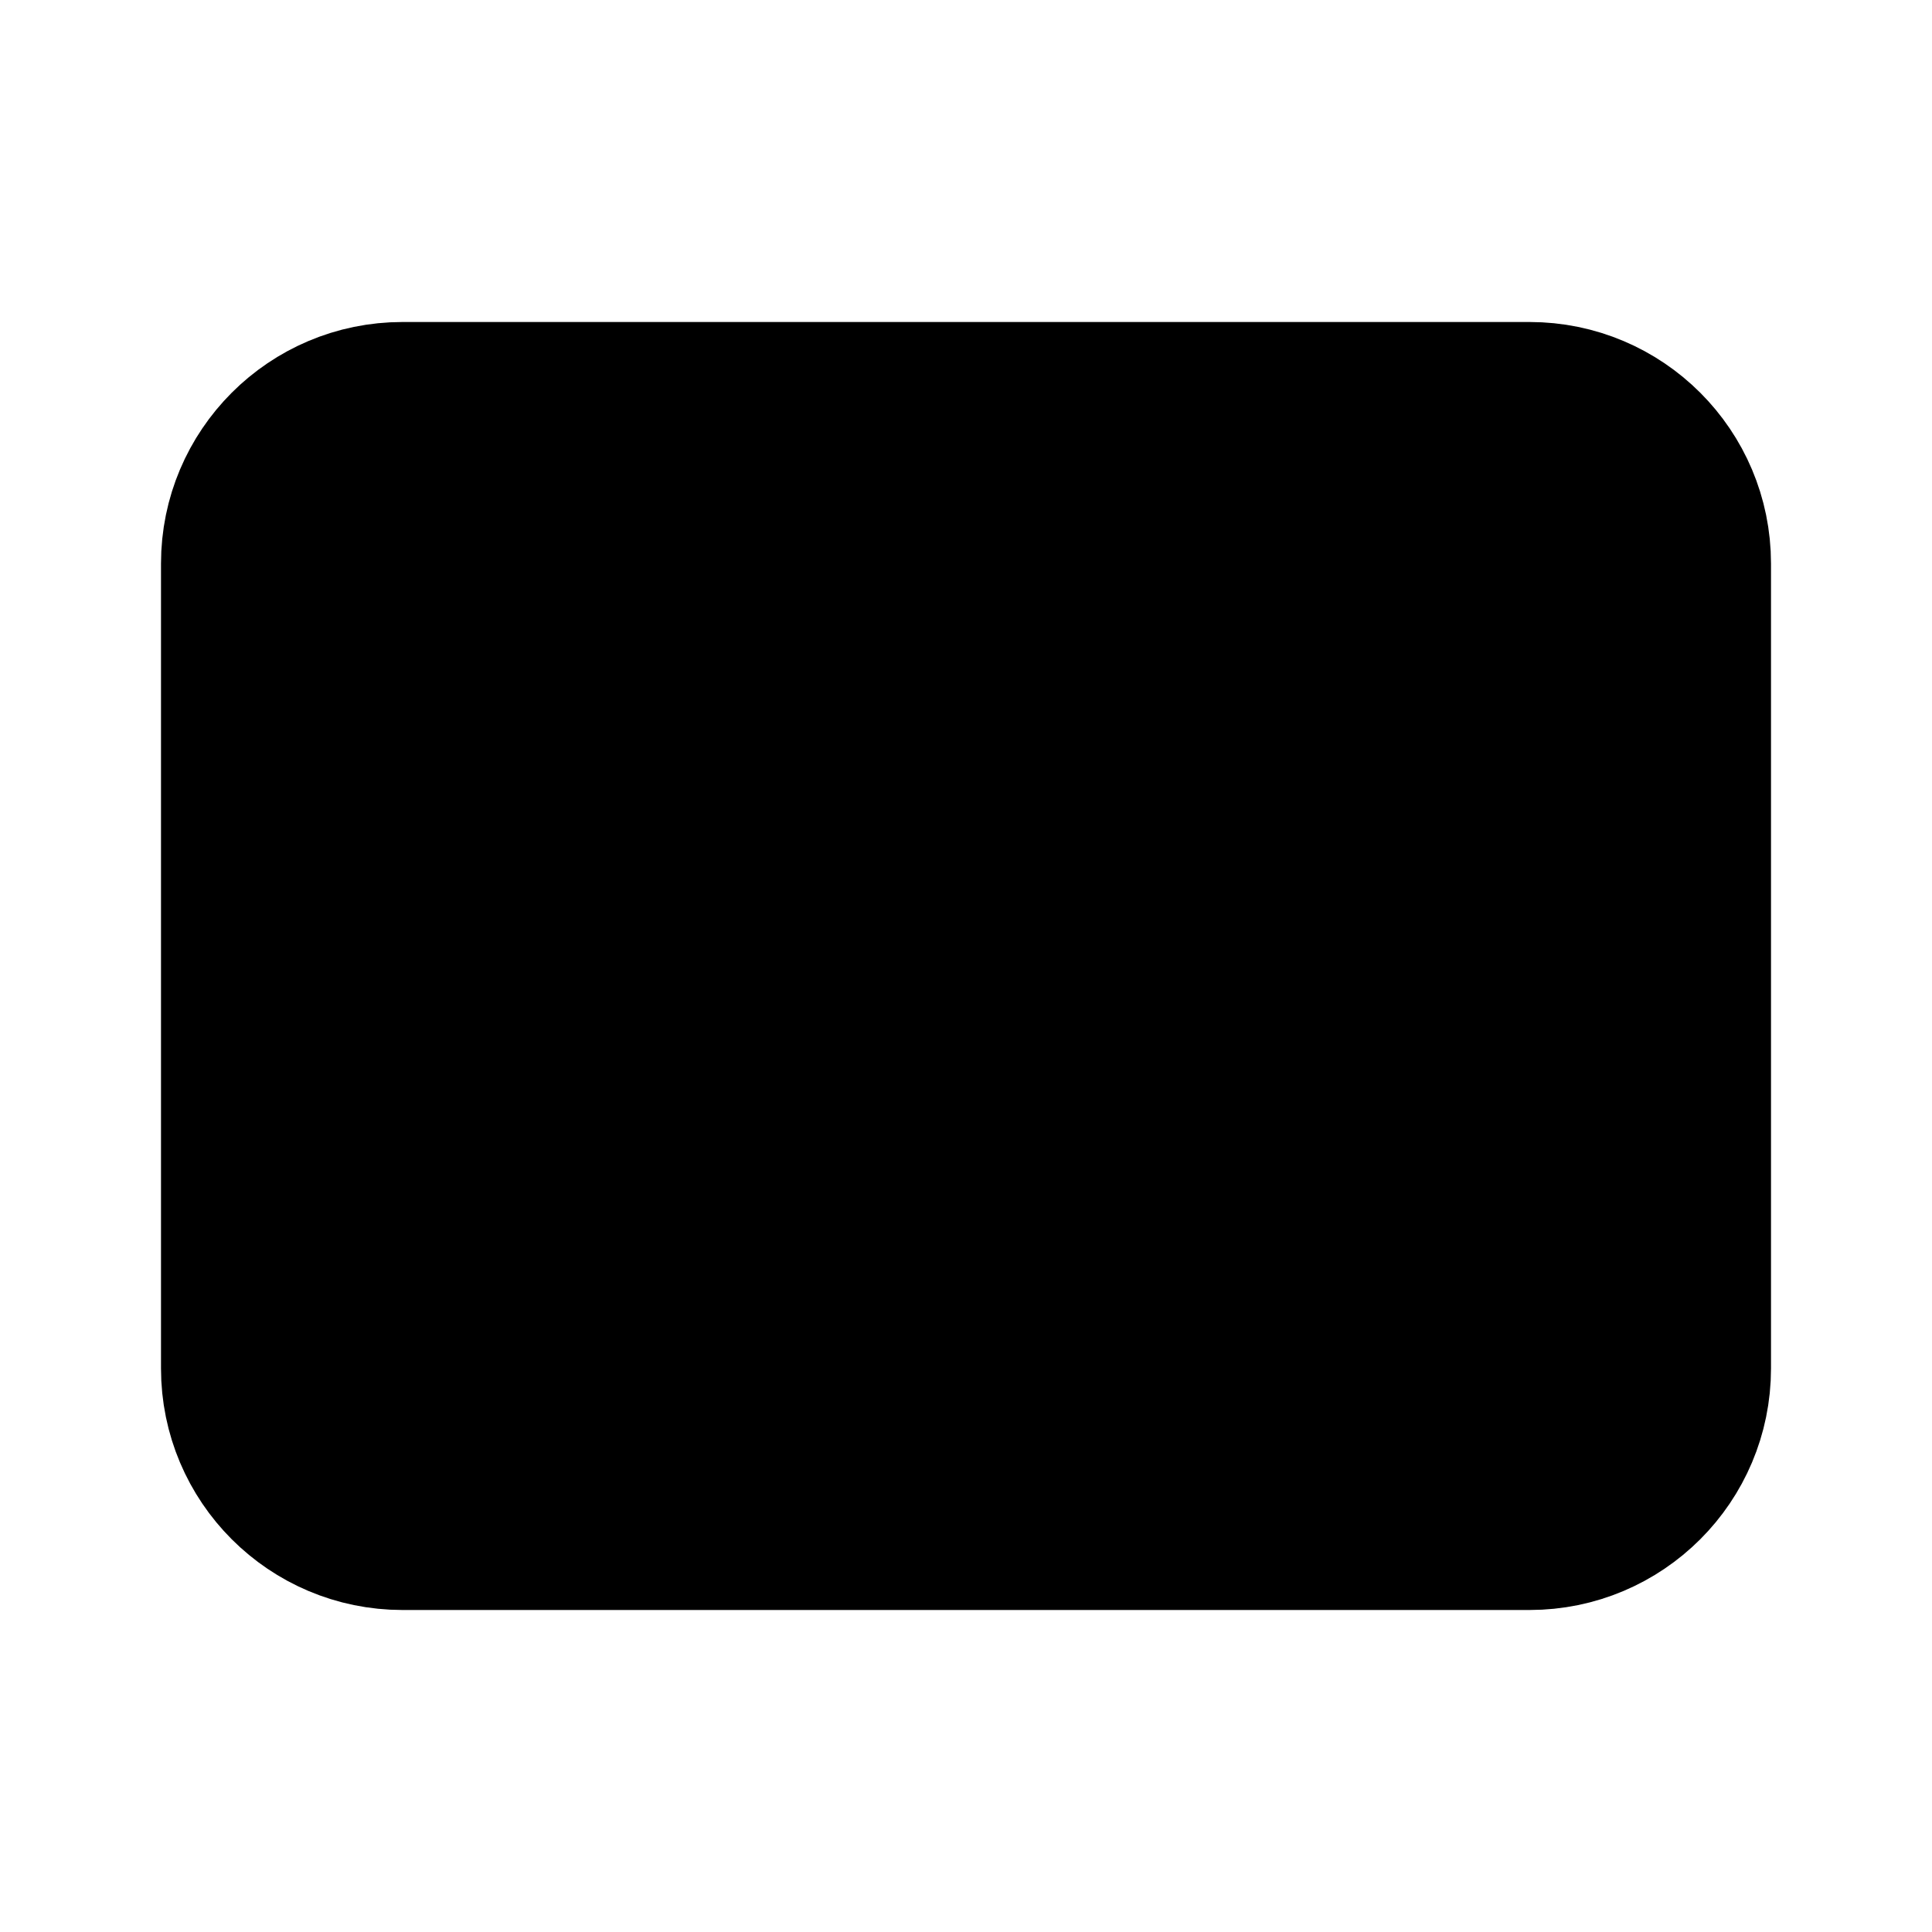
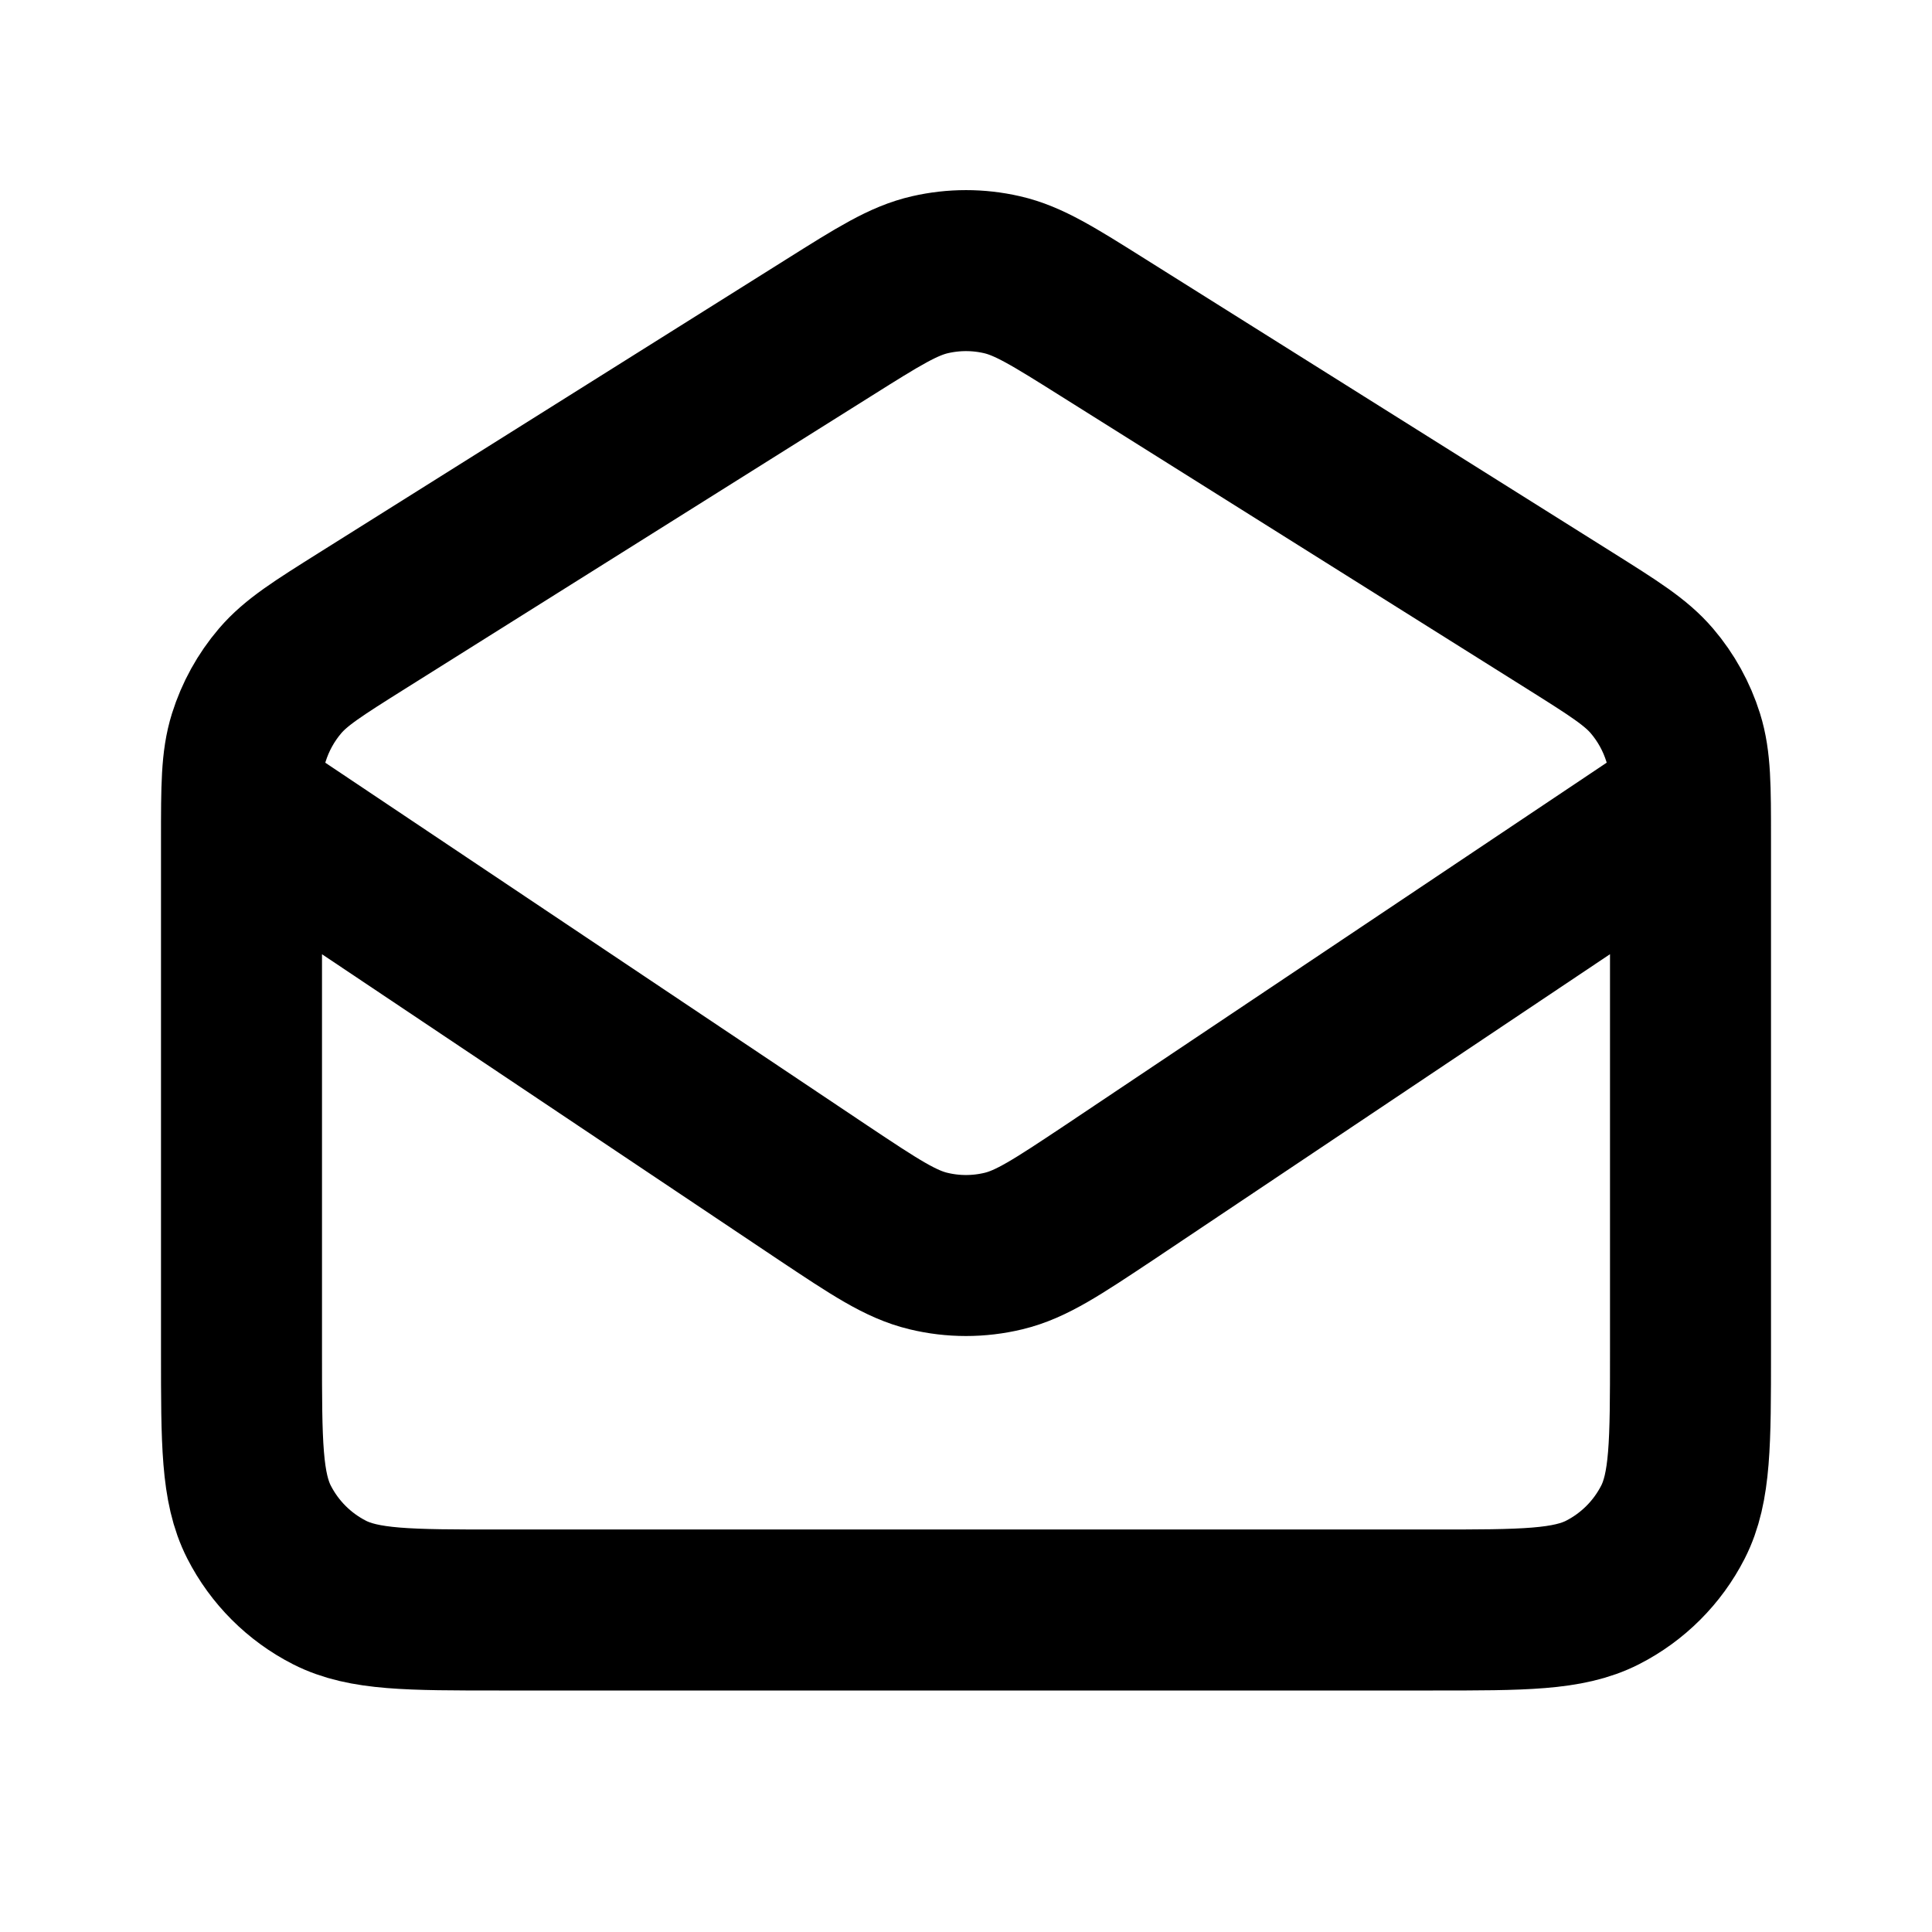
- <svg xmlns="http://www.w3.org/2000/svg" width="20" height="20" fill="currentColor" viewBox="0 0 24 24" stroke="currentColor" stroke-width="2">
-   <rect x="3" y="5" width="18" height="14" rx="2" />
-   <polyline points="3 7 12 13 21 7" />
+ <svg xmlns="http://www.w3.org/2000/svg" width="24px" height="24px" viewBox="0 0 24 24" fill="none">
+   <g id="SVGRepo_bgCarrier" stroke-width="0" />
+   <g id="SVGRepo_tracerCarrier" stroke-linecap="round" stroke-linejoin="round" />
+   <g id="SVGRepo_iconCarrier">
+     <path d="M3.028 10L10.225 14.817C10.866 15.244 11.187 15.458 11.534 15.541C11.84 15.615 12.159 15.615 12.466 15.541C12.812 15.458 13.133 15.244 13.775 14.817L20.971 10M10.298 4.069L4.498 7.711C3.951 8.055 3.678 8.226 3.479 8.459C3.304 8.664 3.172 8.903 3.091 9.161C3 9.452 3 9.775 3 10.421V16.8C3 17.92 3 18.48 3.218 18.908C3.41 19.284 3.716 19.59 4.092 19.782C4.52 20 5.08 20 6.2 20H17.8C18.92 20 19.48 20 19.908 19.782C20.284 19.59 20.59 19.284 20.782 18.908C21 18.48 21 17.92 21 16.8V10.421C21 9.775 21 9.452 20.909 9.161C20.828 8.903 20.696 8.664 20.521 8.459C20.322 8.226 20.049 8.055 19.502 7.711L13.702 4.069C13.085 3.681 12.776 3.487 12.445 3.412C12.152 3.345 11.848 3.345 11.555 3.412C11.224 3.487 10.915 3.681 10.298 4.069Z" stroke="#000000" stroke-width="2" stroke-linecap="round" stroke-linejoin="round" />
+   </g>
</svg>
